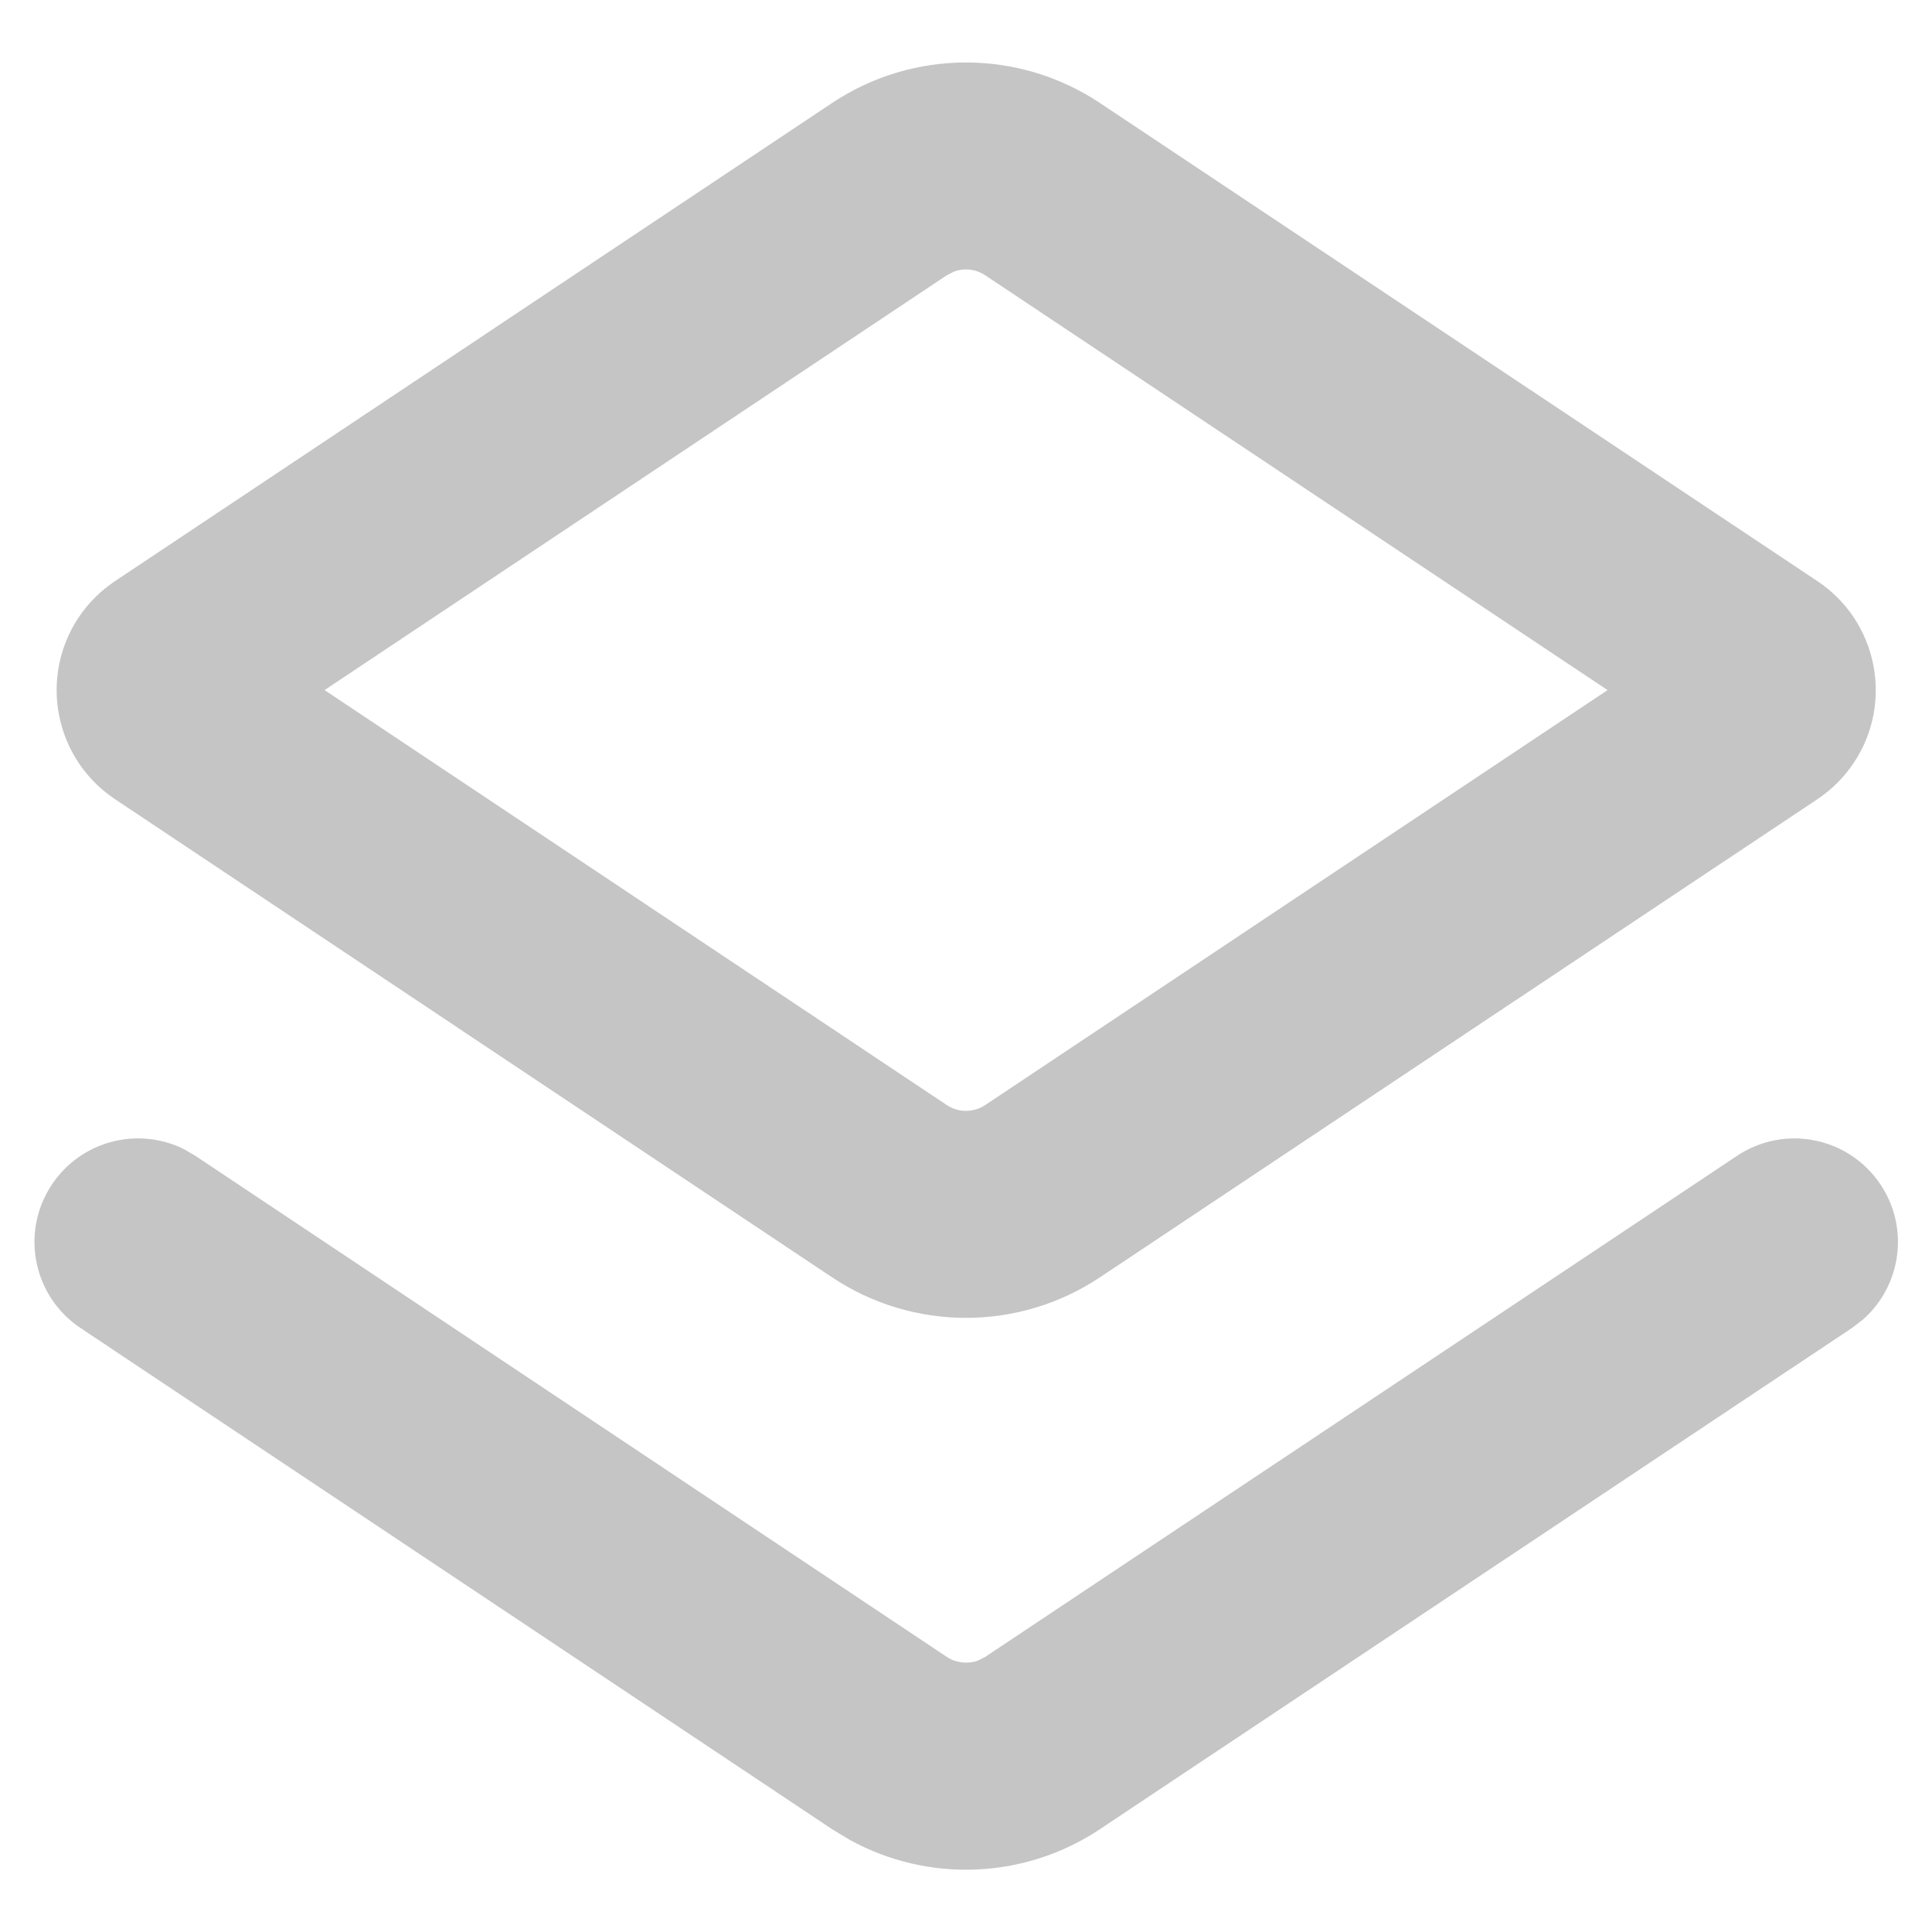
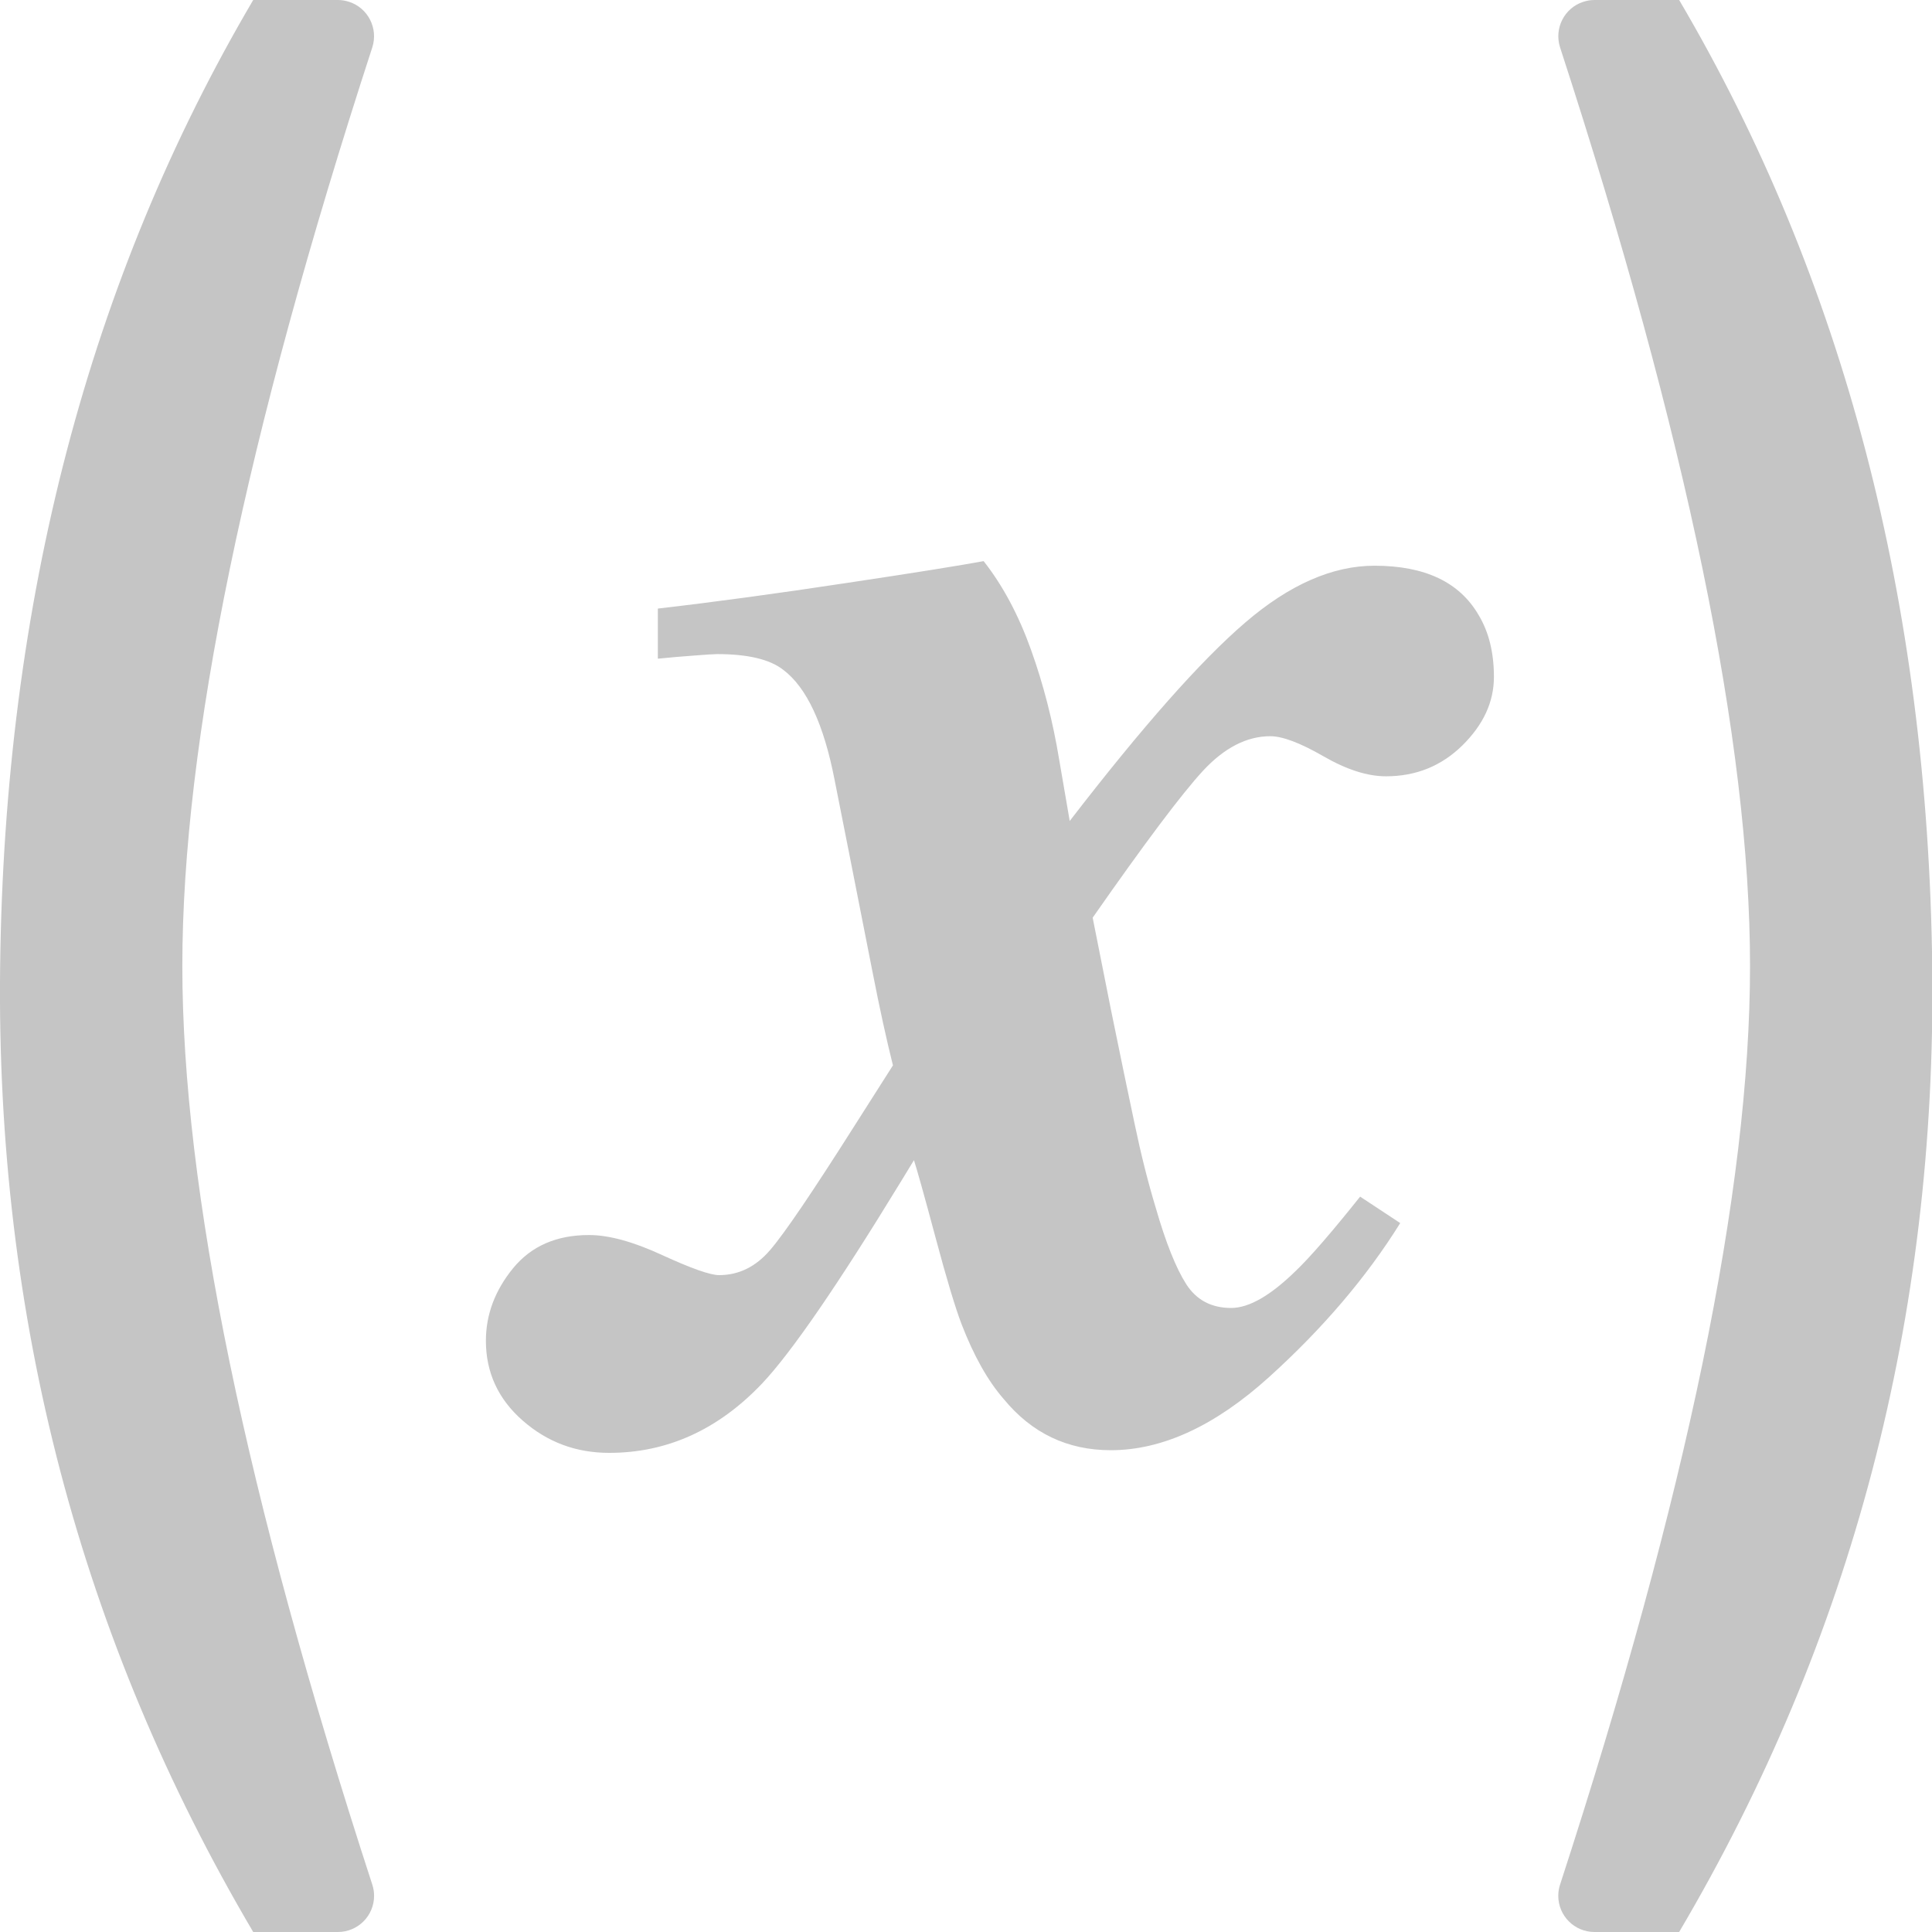
- <svg xmlns="http://www.w3.org/2000/svg" width="14px" height="14px" viewBox="0 0 14 14" version="1.1">
-   <g id="Deploy" stroke="none" stroke-width="1" fill="none" fill-rule="evenodd">
-     <g id="deploy-indication" transform="translate(-340, -457)" fill="#40404B" fill-rule="nonzero">
-       <g id="Combined-Shape" transform="translate(340, 456.9997)">
-         <path fill="#C5C5C5" d="M13.627,8.584 C13.838,8.9 13.777,9.318 13.5,9.562 L13.419,9.624 L7.971,13.255 C7.425,13.619 6.726,13.645 6.158,13.333 L6.029,13.255 L0.584,9.624 C0.239,9.394 0.146,8.929 0.376,8.584 C0.587,8.268 0.995,8.163 1.328,8.325 L1.416,8.376 L6.861,12.007 C6.929,12.051 7.012,12.06 7.086,12.034 L7.139,12.007 L12.587,8.376 C12.932,8.146 13.397,8.239 13.627,8.584 Z M6.029,0.747 C6.617,0.355 7.383,0.355 7.971,0.747 L7.971,0.747 L13.169,4.211 C13.606,4.502 13.724,5.092 13.433,5.528 C13.363,5.633 13.274,5.722 13.169,5.792 L13.169,5.792 L7.971,9.256 C7.383,9.648 6.617,9.648 6.029,9.256 L6.029,9.256 L0.834,5.792 C0.397,5.501 0.279,4.911 0.57,4.474 C0.64,4.37 0.729,4.281 0.834,4.211 L0.834,4.211 Z M7.139,1.995 C7.072,1.95 6.988,1.941 6.914,1.968 L6.914,1.968 L6.861,1.995 L2.352,5.001 L6.861,8.008 C6.945,8.064 7.055,8.064 7.139,8.008 L7.139,8.008 L11.649,5.001 Z" />
-       </g>
+ <svg xmlns="http://www.w3.org/2000/svg" width="16px" height="16px" viewBox="0 0 16 16" version="1.1">
+   <g id="Home" stroke="none" stroke-width="1" fill="none" fill-rule="evenodd">
+     <g id="choose-service" transform="translate(-136, -256)" fill="#CBCEDB" fill-rule="nonzero">
+       <path fill="#C5C5C5" d="M139.083,271.607 C138.034,268.385 137.51,265.849 137.51,264 C137.51,262.151 138.034,259.615 139.083,256.393 C139.134,256.235 139.048,256.066 138.891,256.015 C138.861,256.005 138.829,256 138.798,256 L138.097,256 L138.097,256 C136.738,258.309 136.037,260.981 136.001,264.009 C135.966,266.912 136.667,269.576 138.097,272 L138.798,272 C138.964,272 139.098,271.866 139.098,271.7 C139.098,271.668 139.093,271.637 139.083,271.607 Z M149.906,256 C151.265,258.309 151.966,260.981 152.002,264.009 C152.037,266.912 151.336,269.576 149.906,272 L149.205,272 C149.039,272 148.905,271.866 148.905,271.7 C148.905,271.668 148.91,271.637 148.92,271.607 C149.969,268.385 150.493,265.849 150.493,264 C150.493,262.151 149.969,259.615 148.92,256.393 C148.869,256.235 148.955,256.066 149.112,256.015 C149.142,256.005 149.174,256 149.205,256 L149.906,256 Z M144.146,260.647 C144.305,260.849 144.435,261.093 144.538,261.38 C144.641,261.667 144.719,261.971 144.772,262.293 L144.772,262.293 L144.859,262.799 C145.46,262.019 145.944,261.472 146.311,261.157 C146.677,260.842 147.035,260.685 147.383,260.685 C147.8,260.685 148.087,260.821 148.245,261.093 C148.33,261.234 148.372,261.405 148.372,261.606 C148.372,261.813 148.285,262.001 148.111,262.173 C147.937,262.344 147.726,262.429 147.478,262.429 C147.325,262.429 147.152,262.374 146.96,262.263 C146.767,262.152 146.621,262.097 146.52,262.097 C146.325,262.097 146.139,262.193 145.962,262.384 C145.786,262.575 145.481,262.981 145.049,263.6 L145.049,263.6 L145.199,264.355 C145.278,264.743 145.344,265.061 145.397,265.31 C145.449,265.559 145.507,265.79 145.571,266.001 C145.655,266.293 145.74,266.504 145.824,266.635 C145.908,266.766 146.032,266.832 146.196,266.832 C146.344,266.832 146.523,266.729 146.734,266.522 C146.85,266.411 147.027,266.207 147.264,265.91 L147.264,265.91 L147.596,266.129 C147.317,266.577 146.954,267.003 146.508,267.406 C146.063,267.808 145.626,268.01 145.199,268.01 C144.84,268.01 144.545,267.869 144.313,267.587 C144.181,267.436 144.065,267.229 143.964,266.968 C143.912,266.832 143.839,266.591 143.747,266.246 C143.655,265.902 143.595,265.689 143.569,265.608 L143.569,265.608 L143.458,265.79 C142.936,266.645 142.553,267.202 142.311,267.458 C141.947,267.841 141.525,268.032 141.045,268.032 C140.77,268.032 140.532,267.943 140.328,267.764 C140.125,267.586 140.024,267.365 140.024,267.104 C140.024,266.887 140.099,266.687 140.249,266.503 C140.4,266.319 140.609,266.228 140.878,266.228 C141.042,266.228 141.244,266.283 141.484,266.394 C141.724,266.504 141.881,266.56 141.955,266.56 C142.118,266.56 142.259,266.491 142.378,266.352 C142.497,266.214 142.73,265.87 143.078,265.321 L143.078,265.321 L143.395,264.823 C143.342,264.612 143.285,264.352 143.225,264.045 C143.164,263.738 143.102,263.424 143.039,263.101 L143.039,263.101 L142.912,262.46 C142.822,261.996 142.68,261.692 142.485,261.546 C142.374,261.46 142.192,261.417 141.939,261.417 C141.912,261.417 141.849,261.421 141.749,261.429 C141.649,261.436 141.548,261.445 141.448,261.455 L141.448,261.455 L141.448,261.04 C141.923,260.985 142.444,260.914 143.011,260.828 C143.578,260.743 143.957,260.682 144.146,260.647 Z" id="record" />
    </g>
  </g>
</svg>
